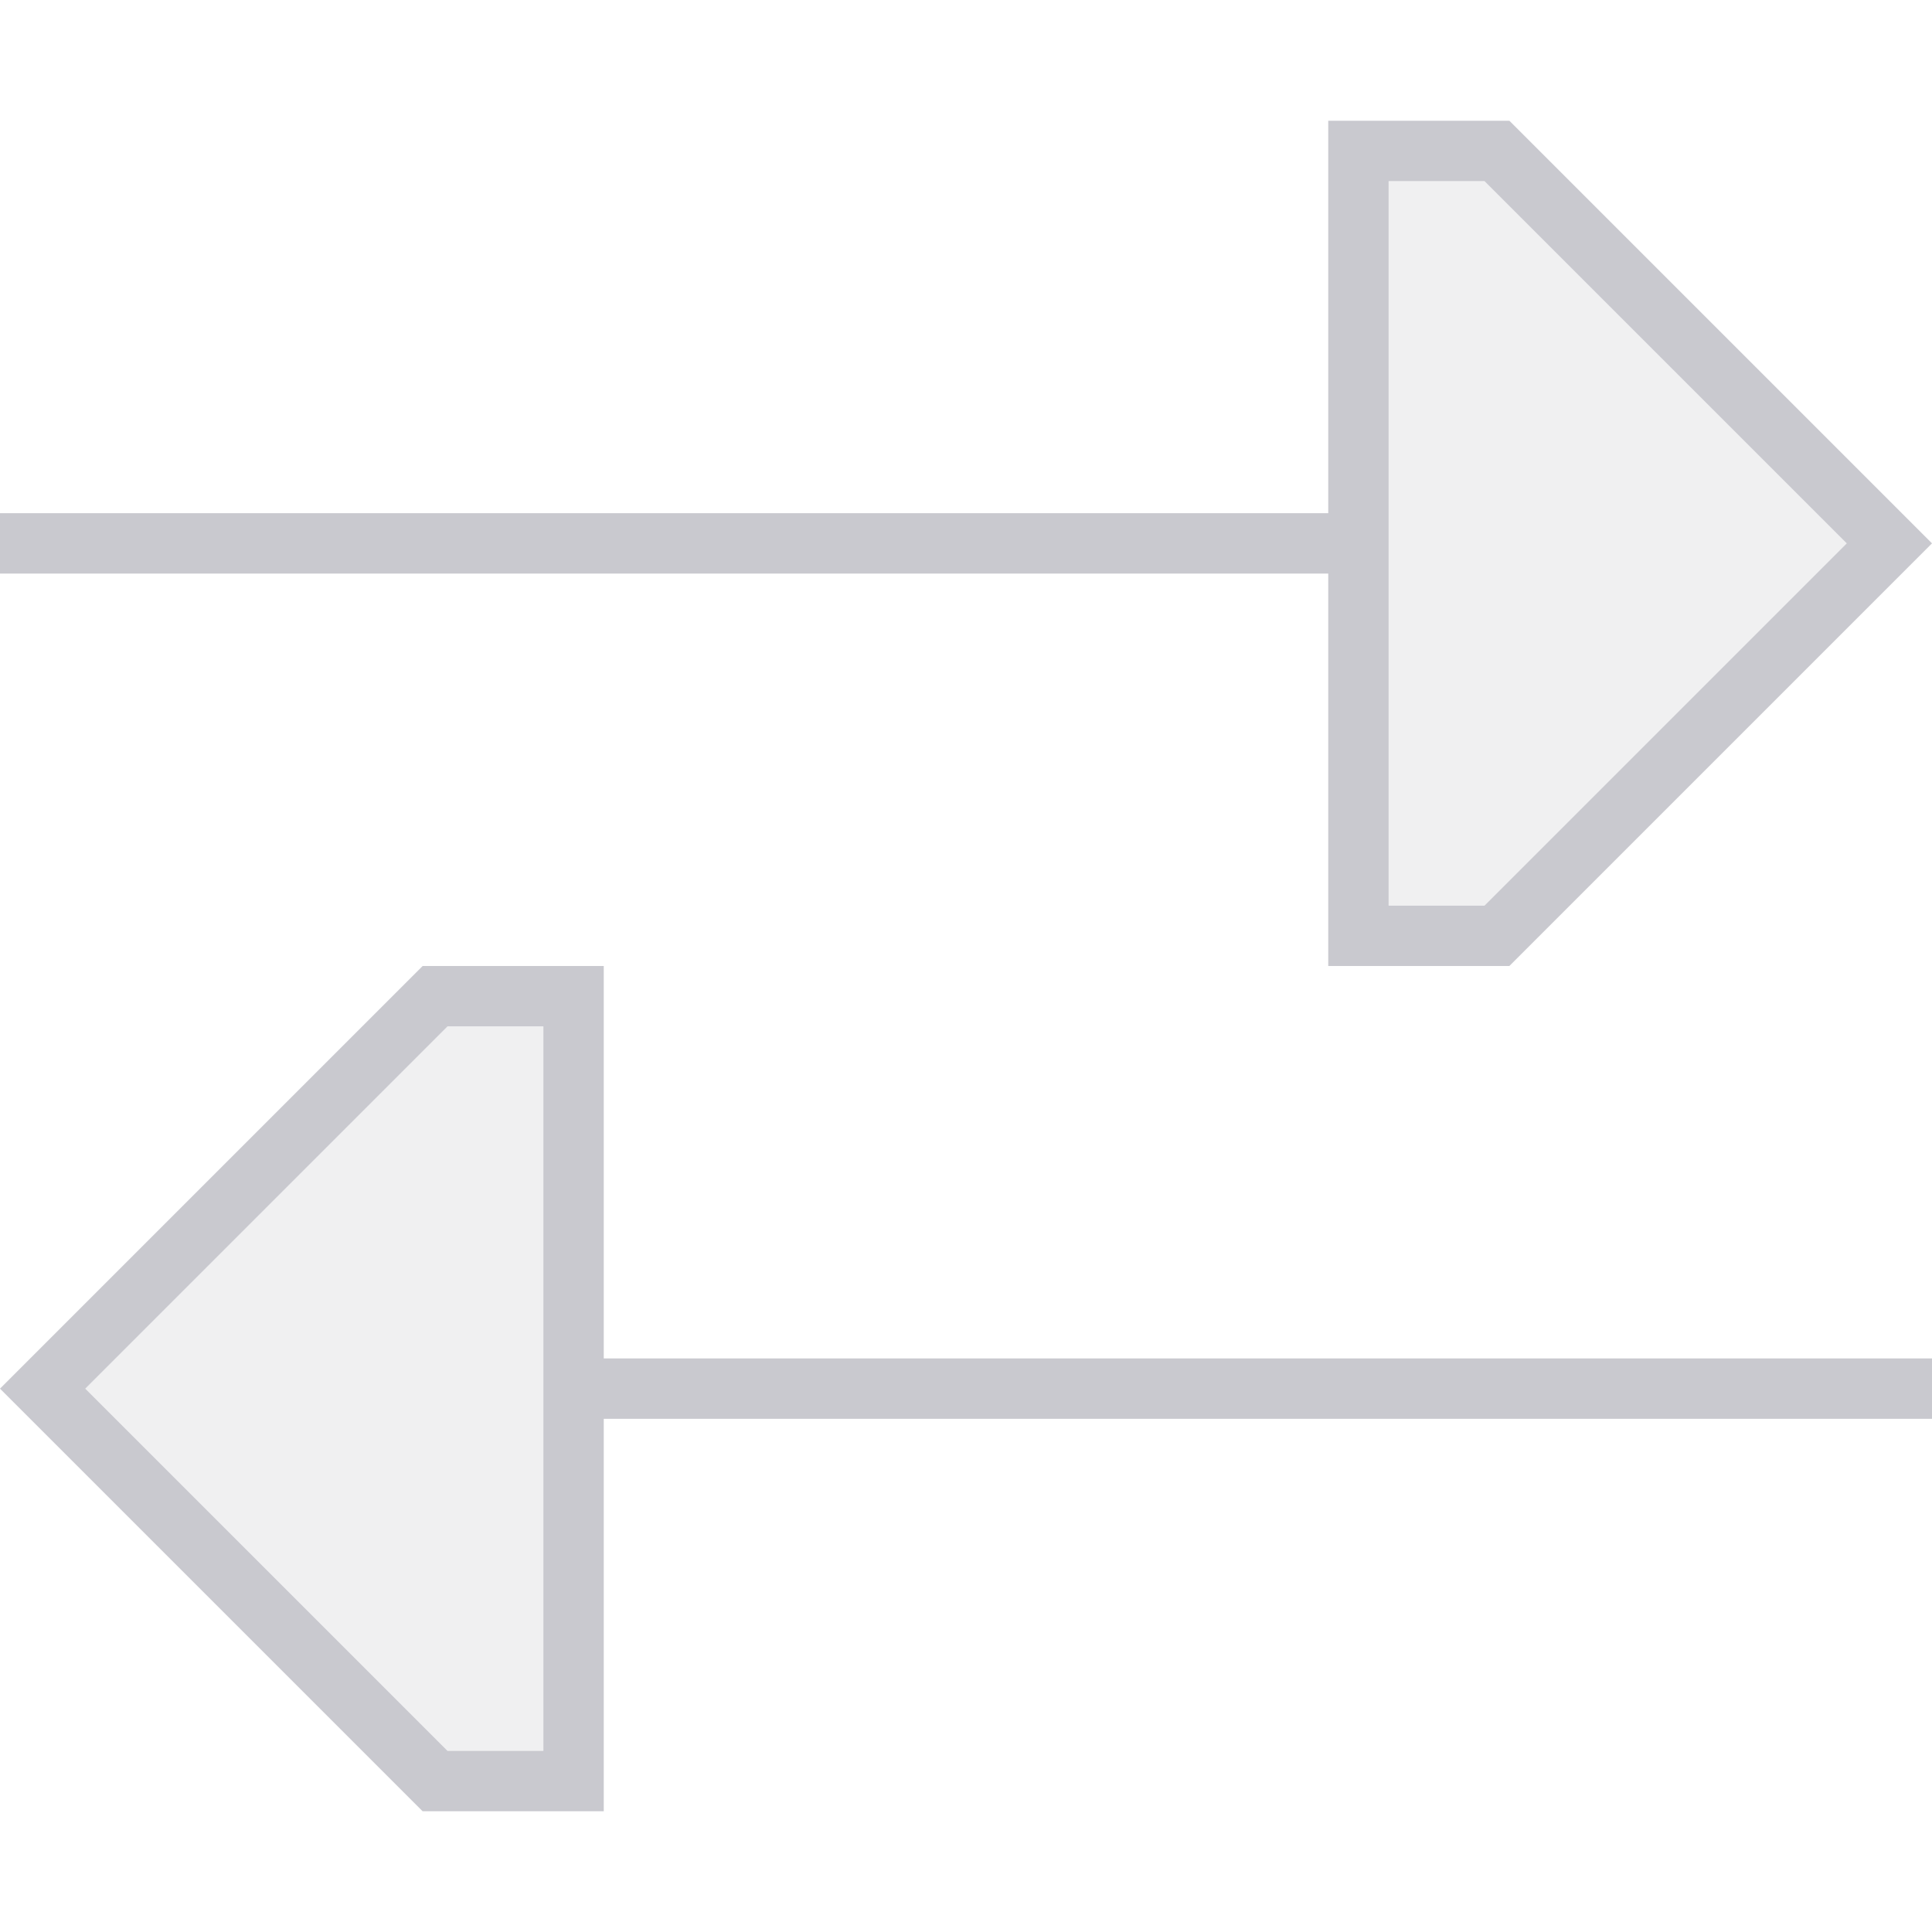
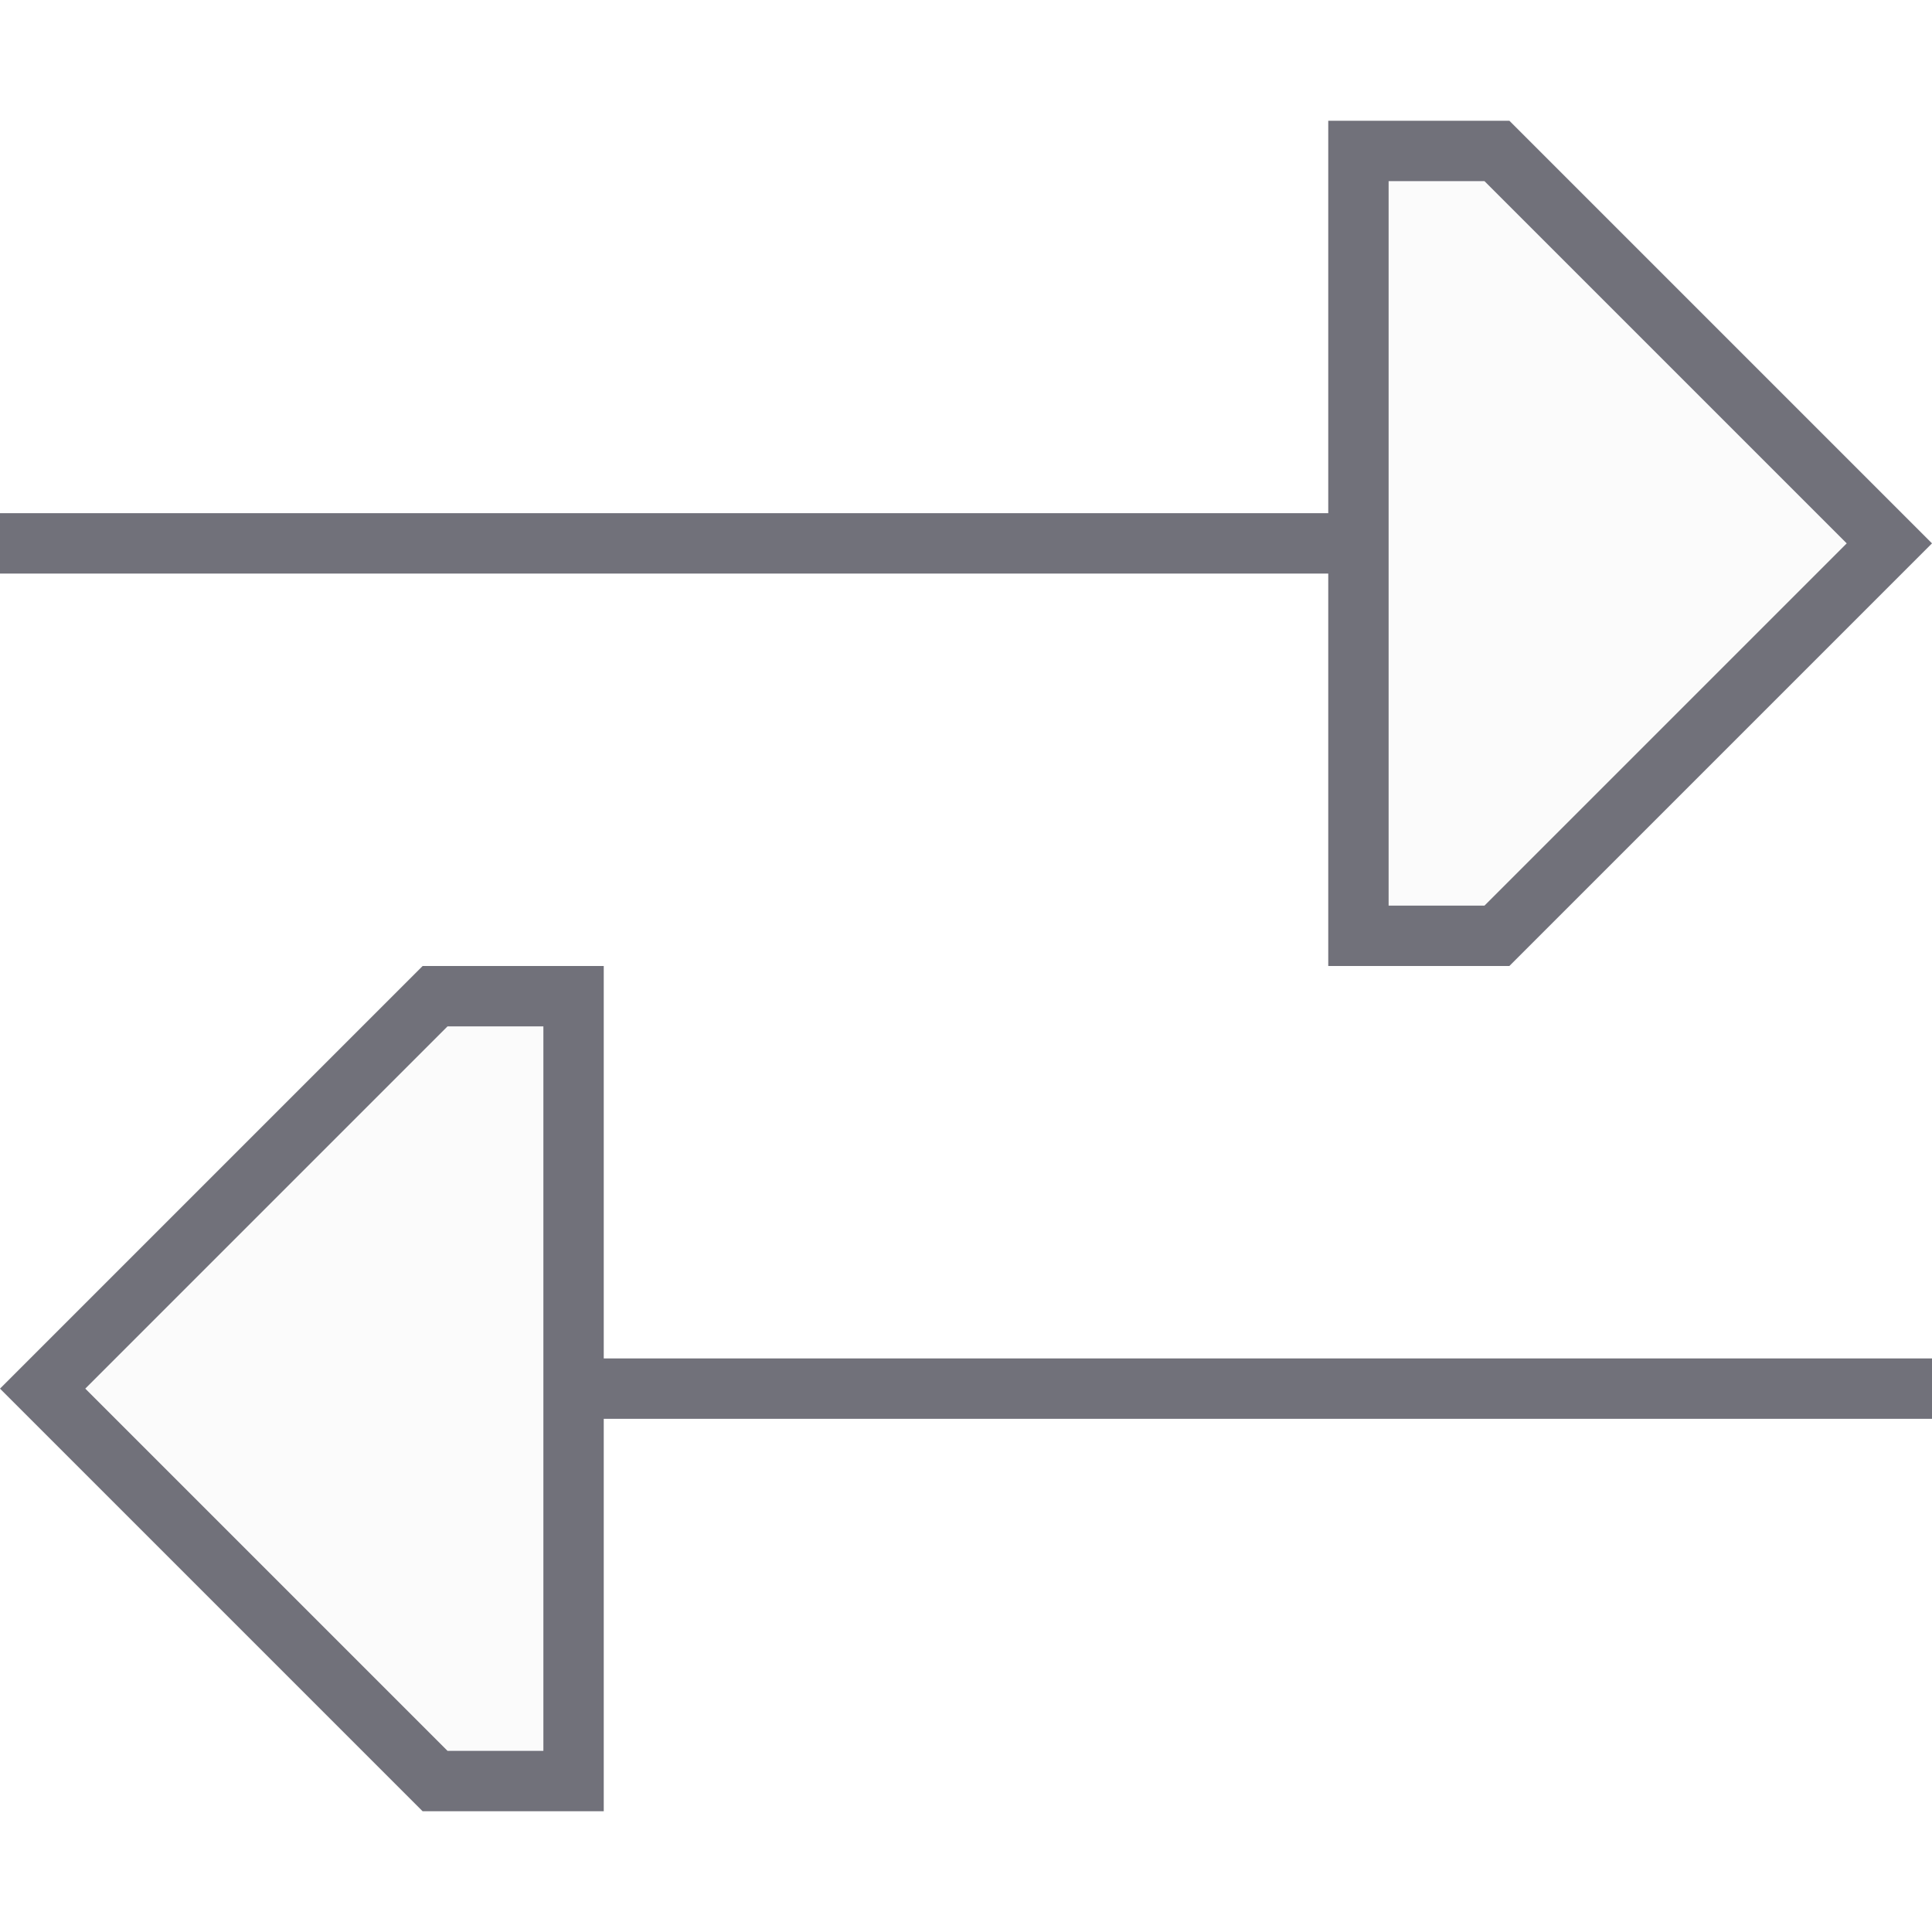
<svg xmlns="http://www.w3.org/2000/svg" viewBox="0 0 512 512">
  <g>
-     <path fill="hsl(240, 5%, 86%)" opacity=".4" d="M22.6 368l96-96 25.4 0 0 192-25.4 0-96-96zM368 48l25.4 0 96 96-96 96L368 240l0-192z" />
-     <path fill="hsl(240, 6%, 80%)" d="M512 144l-11.3-11.3L400 32l-32 0-16 0 0 16 0 88-8 0L8 136l-8 0 0 16 8 0 336 0 8 0 0 88 0 16 16 0 32 0L500.7 155.3 512 144zM368 48l25.4 0 96 96-96 96L368 240l0-192zM160 464l0-88 344 0 8 0 0-16-8 0-344 0 0-88 0-16-16 0-32 0L11.3 356.7 0 368l11.3 11.3L112 480l32 0 16 0 0-16zm-41.4 0l-96-96 96-96 25.4 0 0 192-25.4 0z" />
+     <path fill="#f4f4f5" opacity=".4" d="M22.6 368l96-96 25.4 0 0 192-25.4 0-96-96zM368 48l25.4 0 96 96-96 96L368 240l0-192z" />
+     <path fill="#71717a" d="M512 144l-11.3-11.3L400 32l-32 0-16 0 0 16 0 88-8 0L8 136l-8 0 0 16 8 0 336 0 8 0 0 88 0 16 16 0 32 0L500.7 155.3 512 144zM368 48l25.4 0 96 96-96 96L368 240l0-192zM160 464l0-88 344 0 8 0 0-16-8 0-344 0 0-88 0-16-16 0-32 0L11.3 356.7 0 368l11.3 11.3L112 480l32 0 16 0 0-16zm-41.4 0l-96-96 96-96 25.4 0 0 192-25.4 0z" />
  </g>
</svg>
